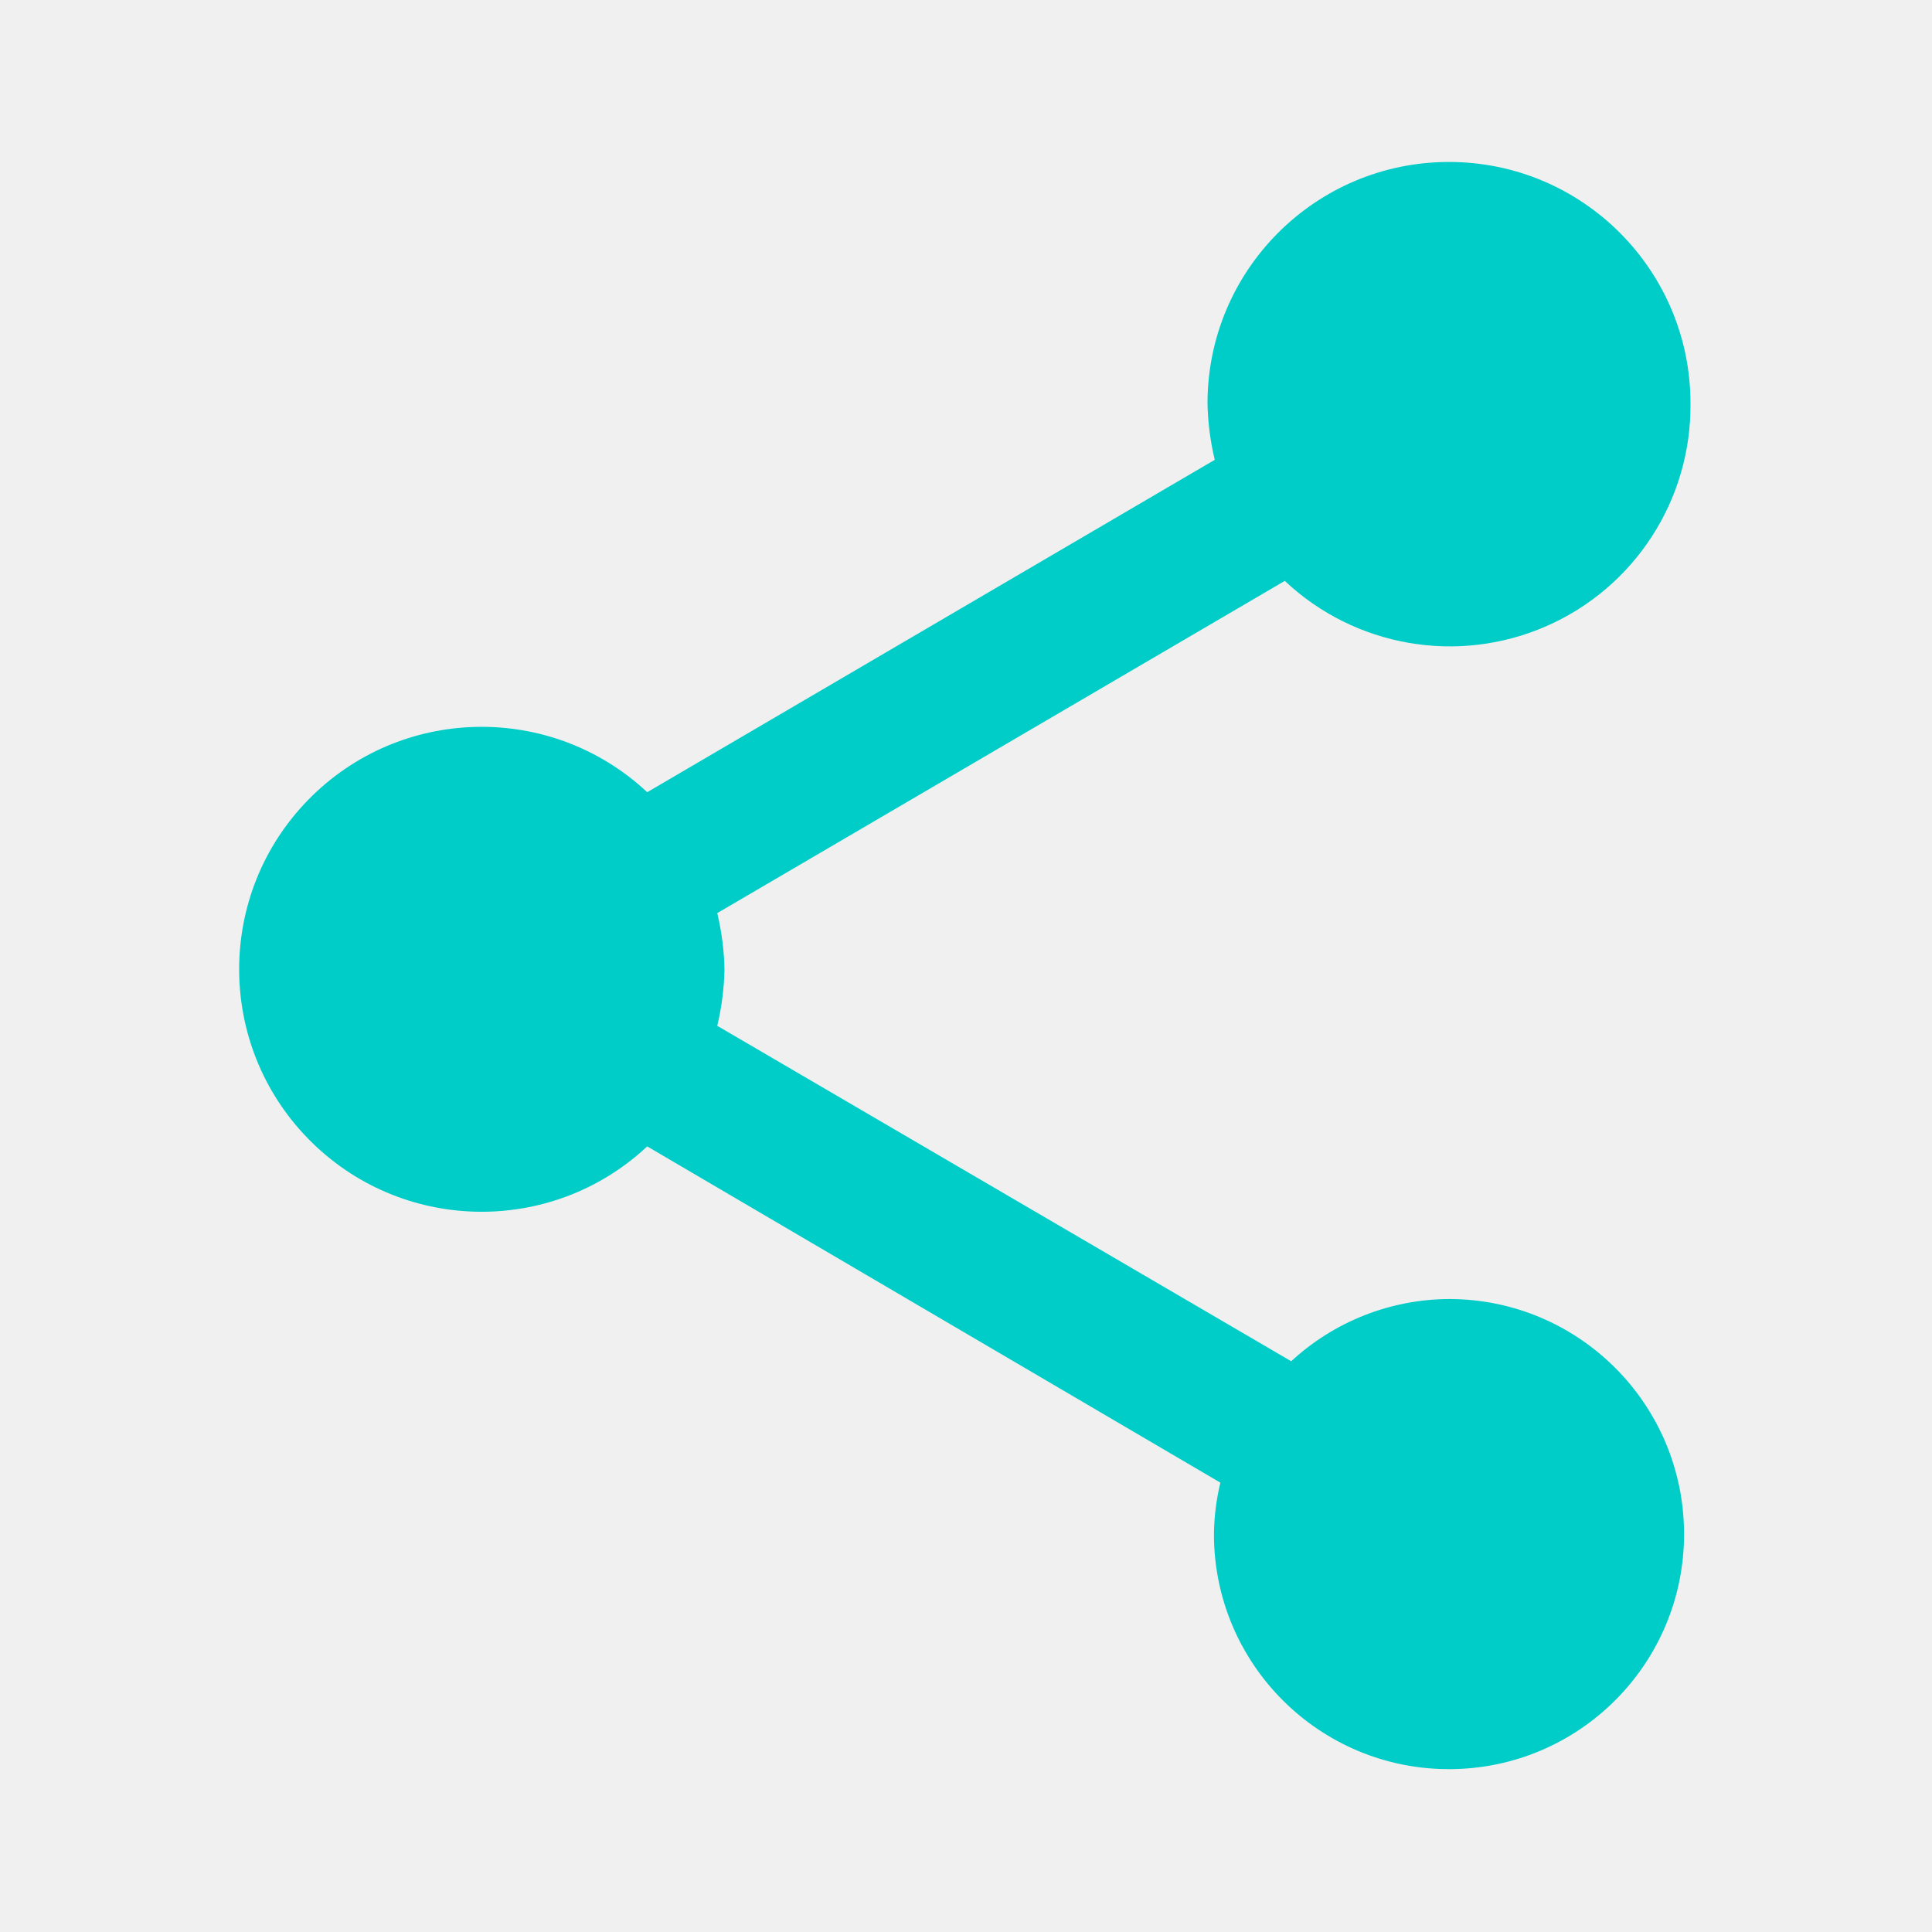
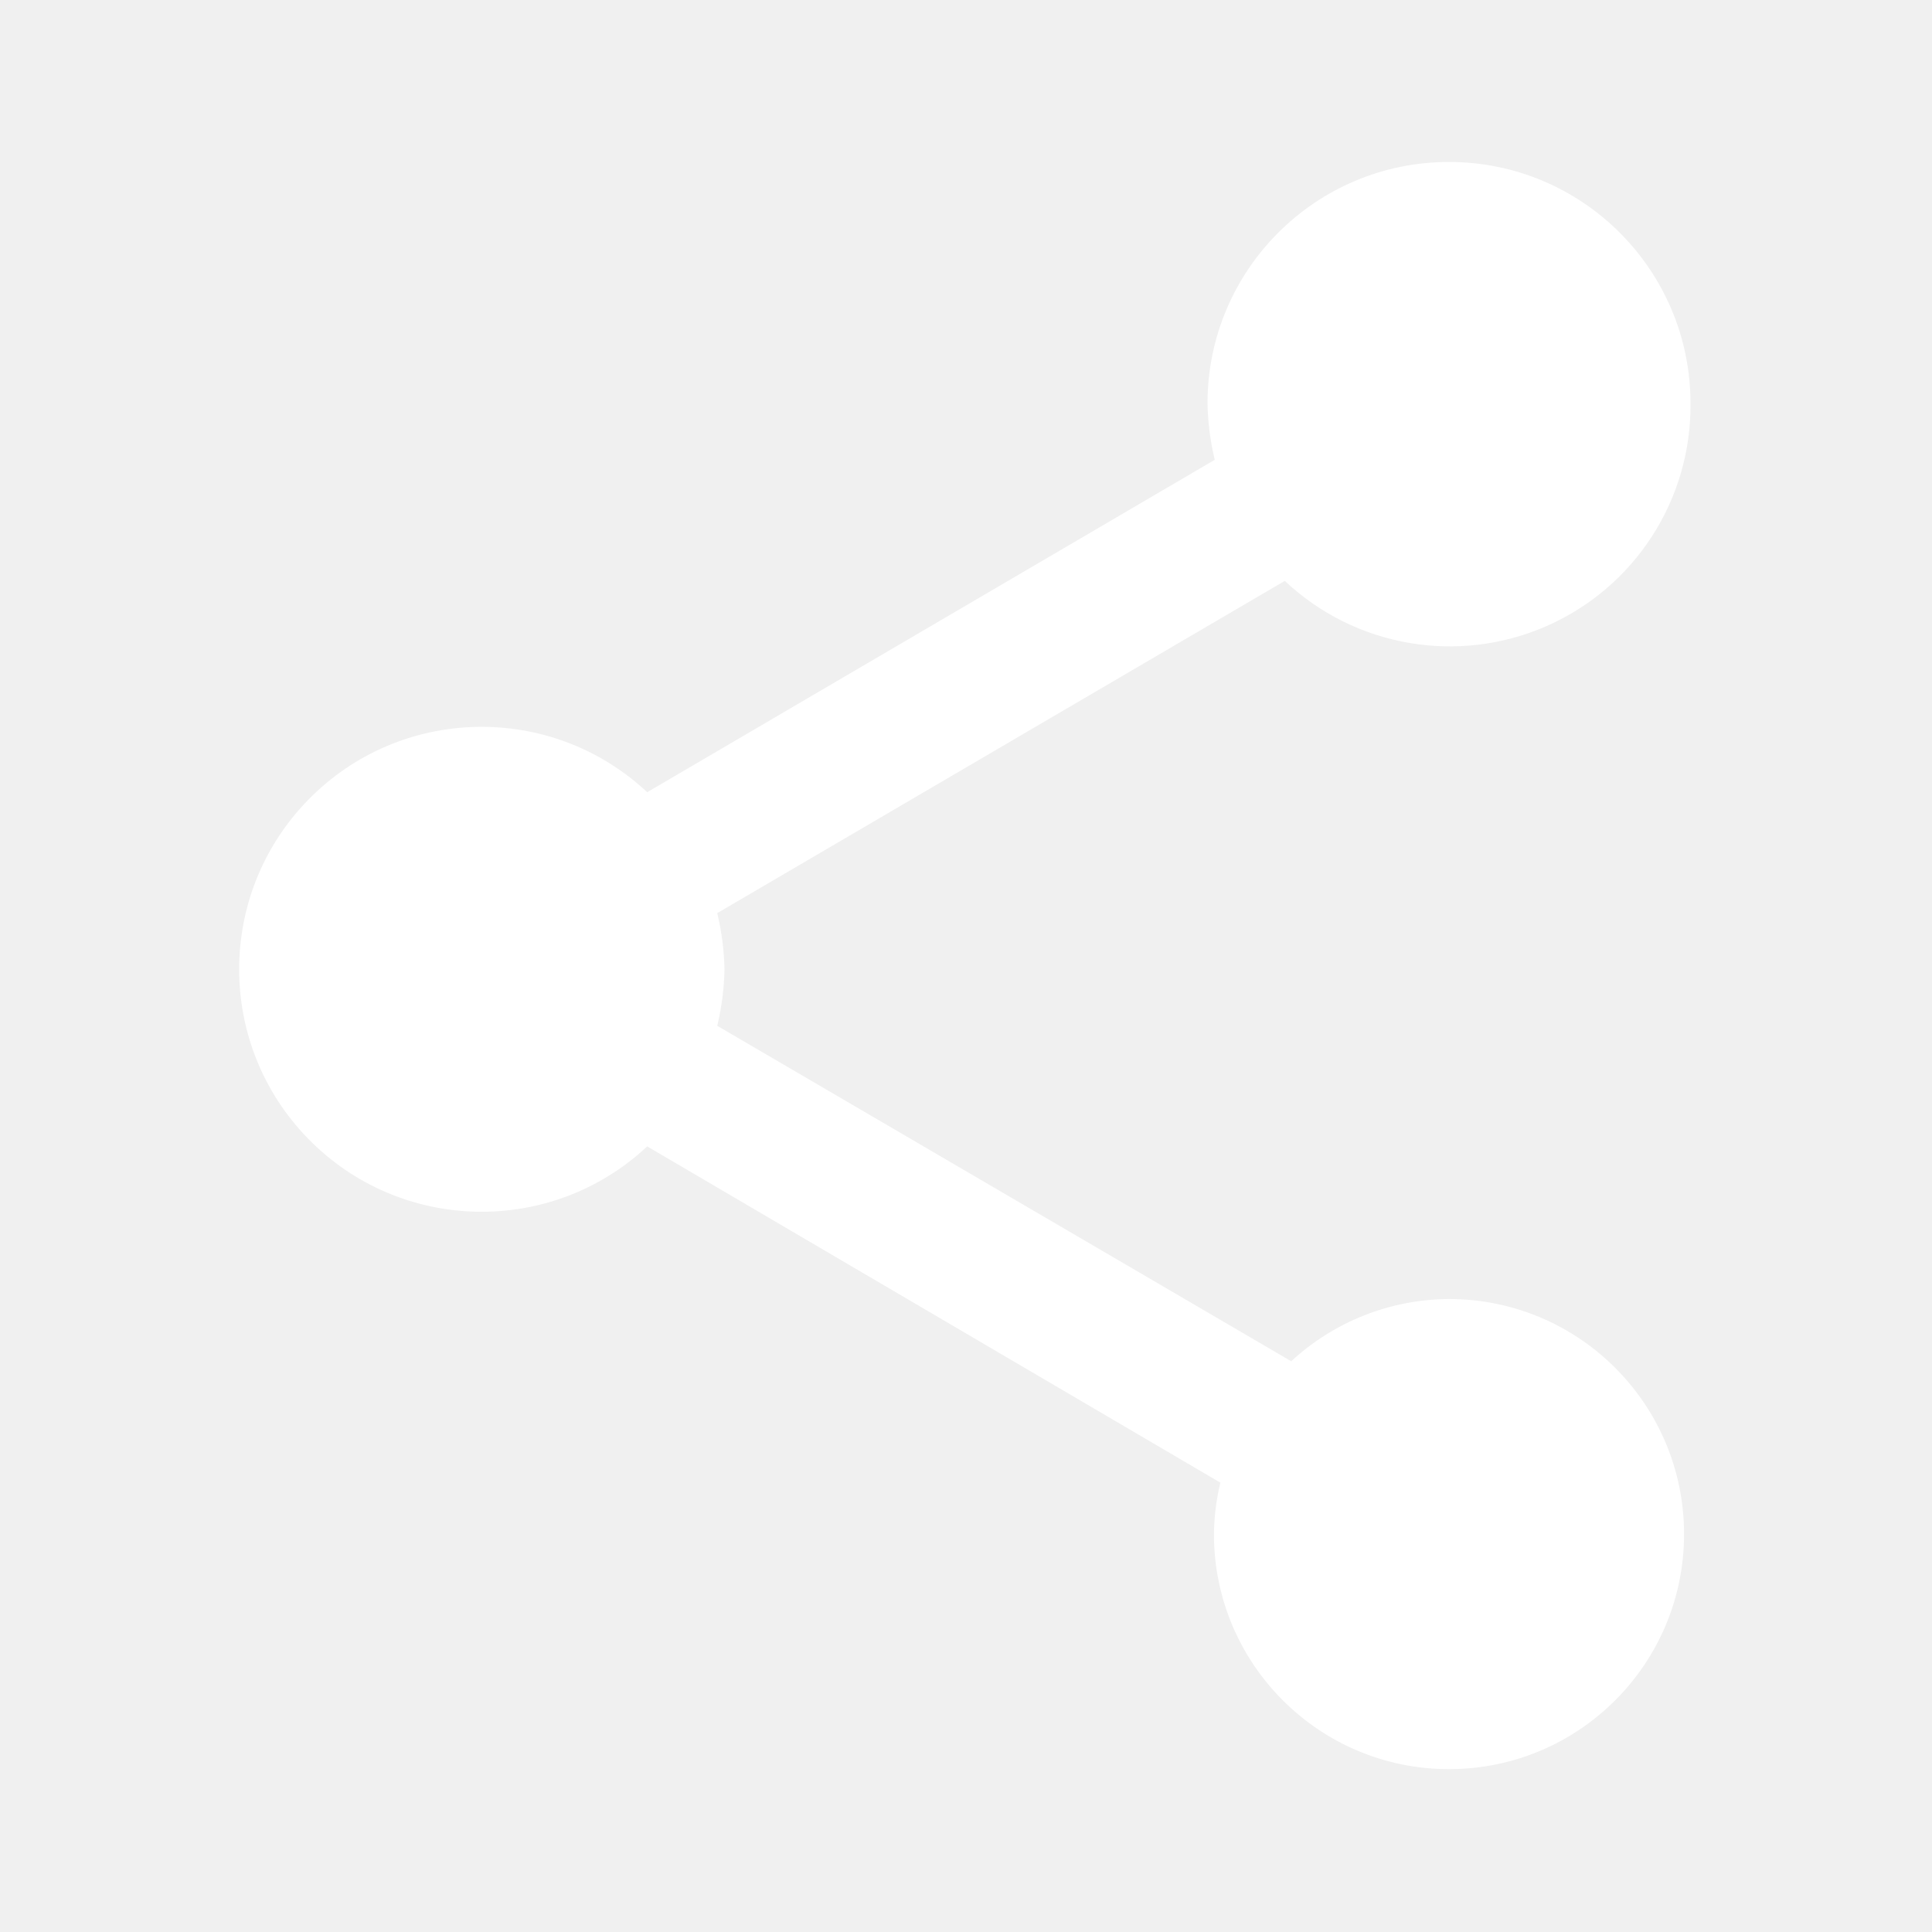
<svg xmlns="http://www.w3.org/2000/svg" width="24" height="24" viewBox="0 0 24 24" version="1.1" id="svg1558">
  <defs id="defs1552">
    <style id="style1550">.a{fill:none;}</style>
  </defs>
  <rect class="a" width="24" height="24" id="rect1554" />
-   <path d="M15,14.137a2.906,2.906,0,0,0-1.96.773L5.91,10.743a3.3,3.3,0,0,0,.09-.7,3.3,3.3,0,0,0-.09-.7l7.05-4.127A2.99,2.99,0,0,0,18,3.012a3,3,0,1,0-6,0,3.3,3.3,0,0,0,.09.7L5.04,7.841a3.012,3.012,0,1,0,0,4.4l7.12,4.177a2.843,2.843,0,0,0-.08.653A2.92,2.92,0,1,0,15,14.137Z" transform="translate(3 2)" id="path1556" style="fill:#00cdc7;fill-opacity:1" />
+   <path d="M15,14.137a2.906,2.906,0,0,0-1.96.773L5.91,10.743a3.3,3.3,0,0,0,.09-.7,3.3,3.3,0,0,0-.09-.7l7.05-4.127A2.99,2.99,0,0,0,18,3.012a3,3,0,1,0-6,0,3.3,3.3,0,0,0,.09.7L5.04,7.841a3.012,3.012,0,1,0,0,4.4l7.12,4.177a2.843,2.843,0,0,0-.08.653A2.92,2.92,0,1,0,15,14.137Z" transform="translate(3 2)" id="path1556" style="fill:#fff;fill-opacity:1" />
</svg>
